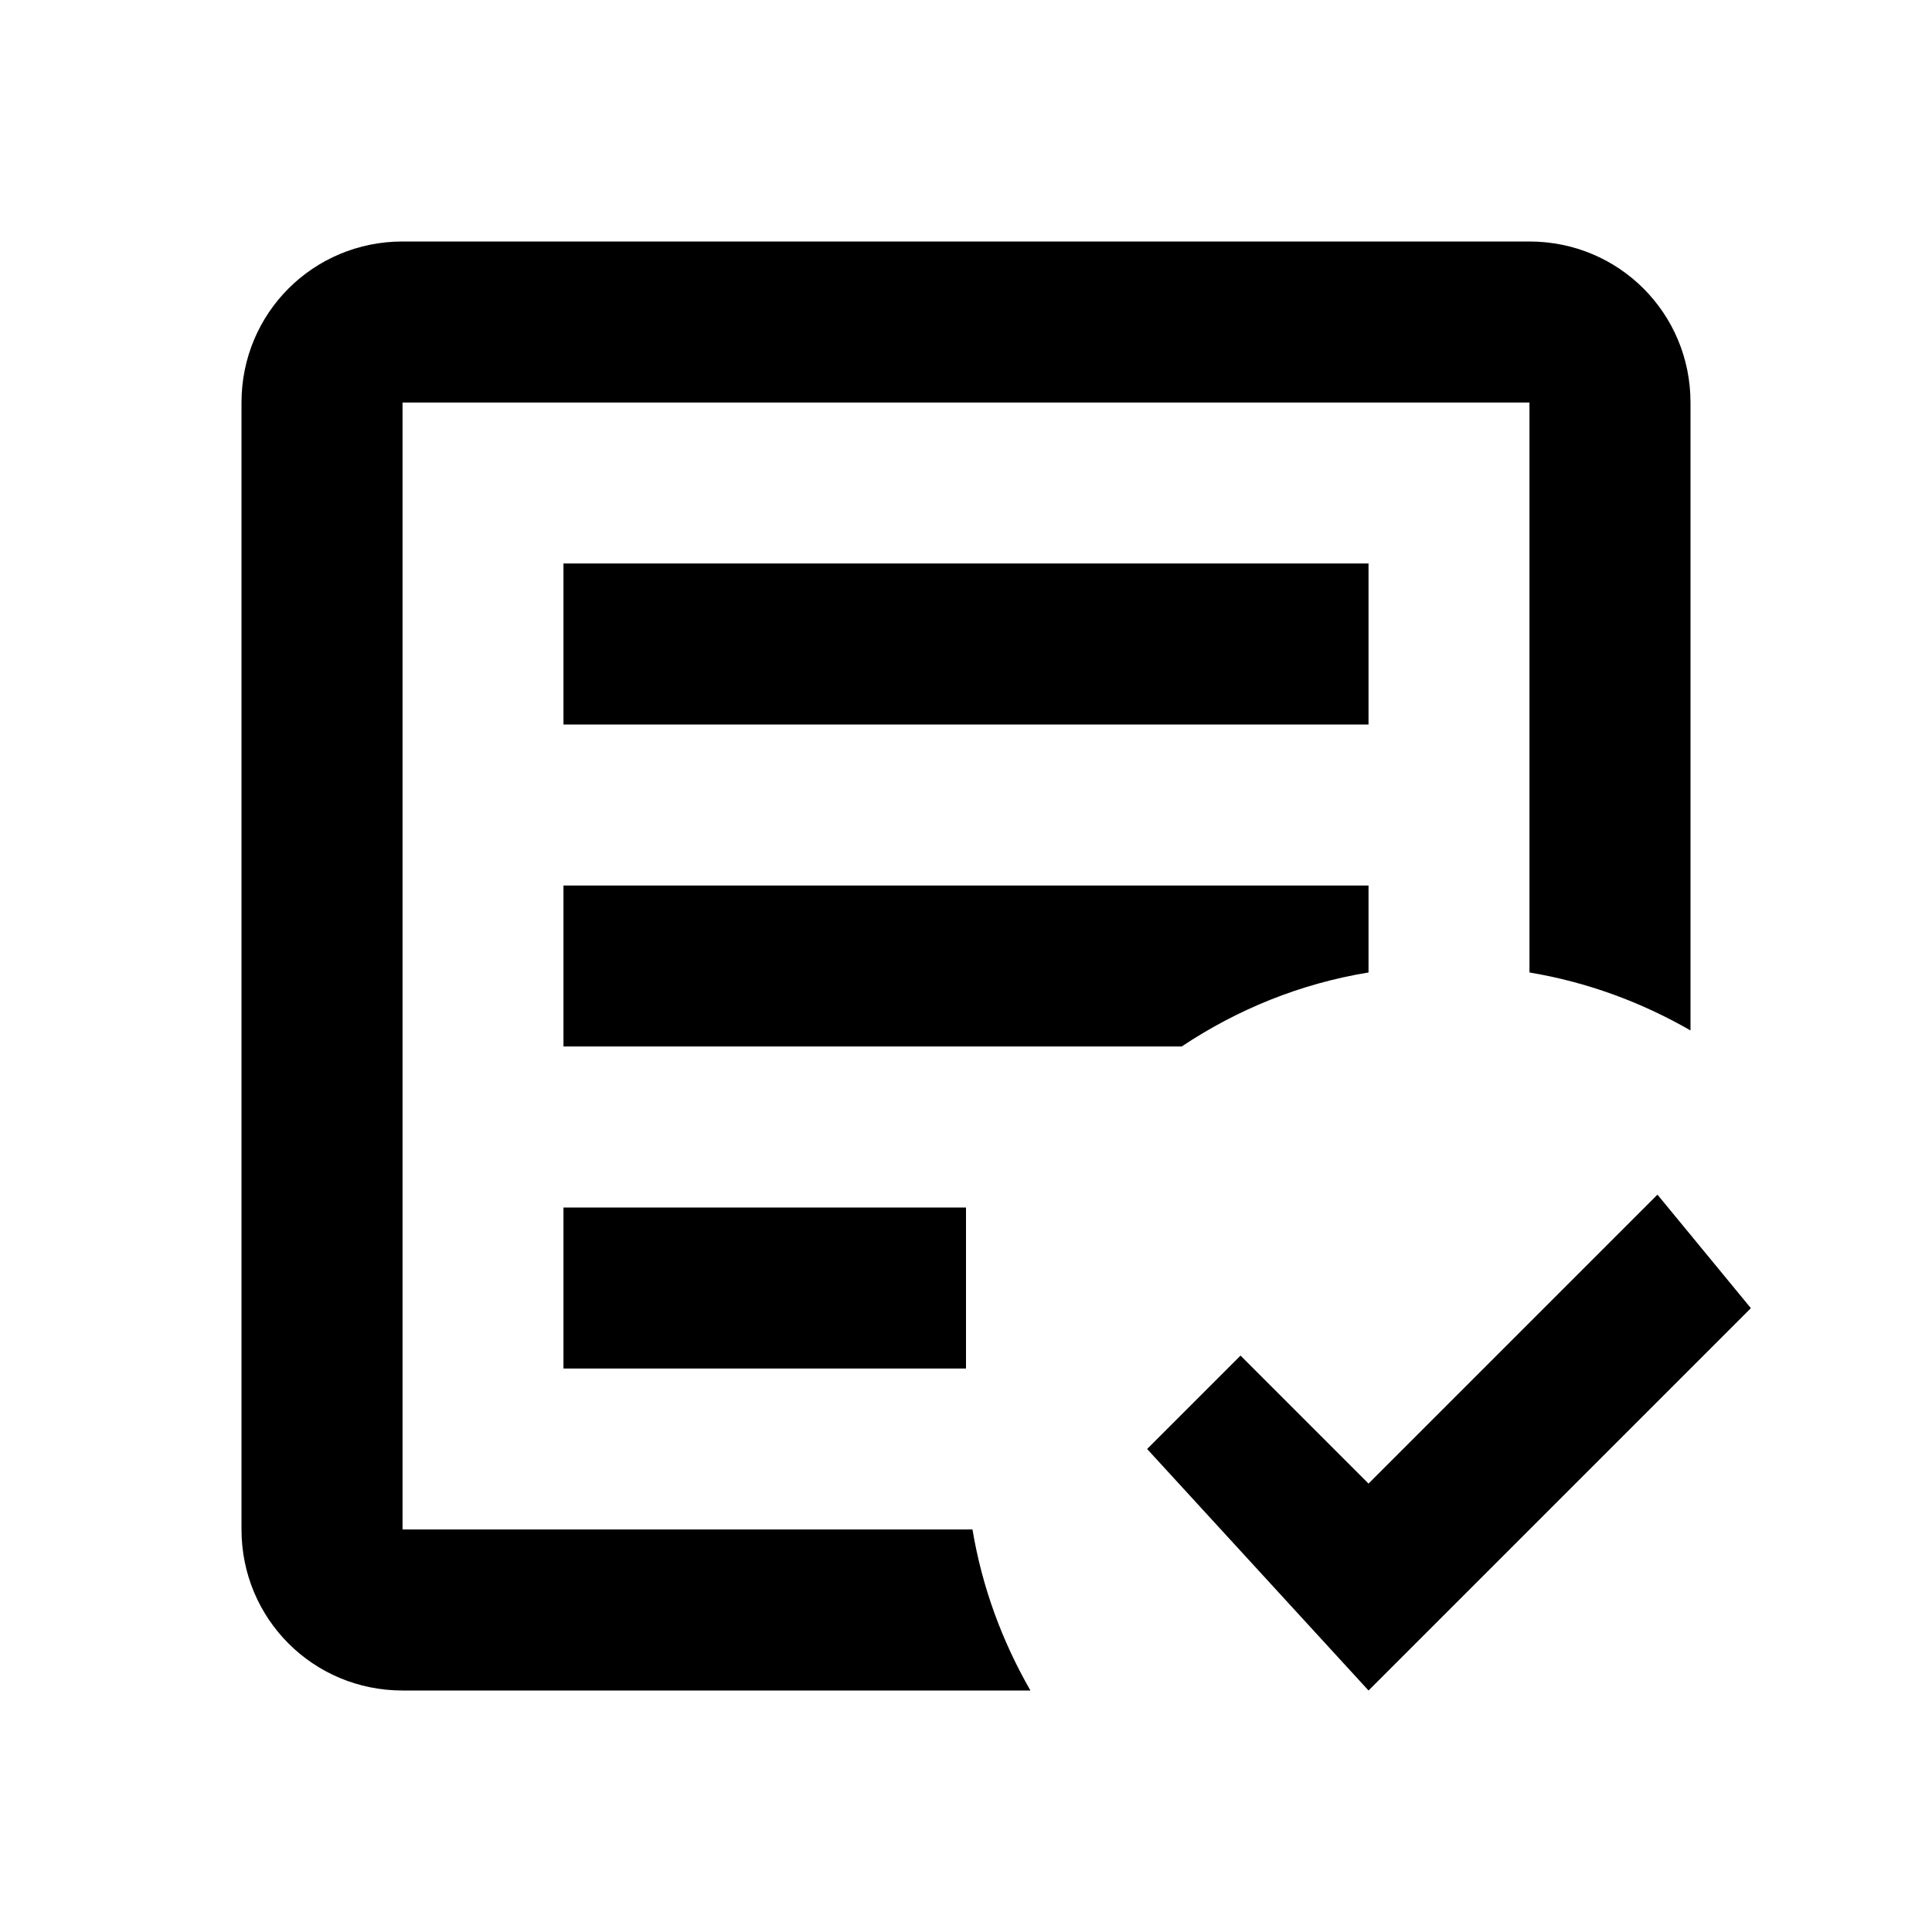
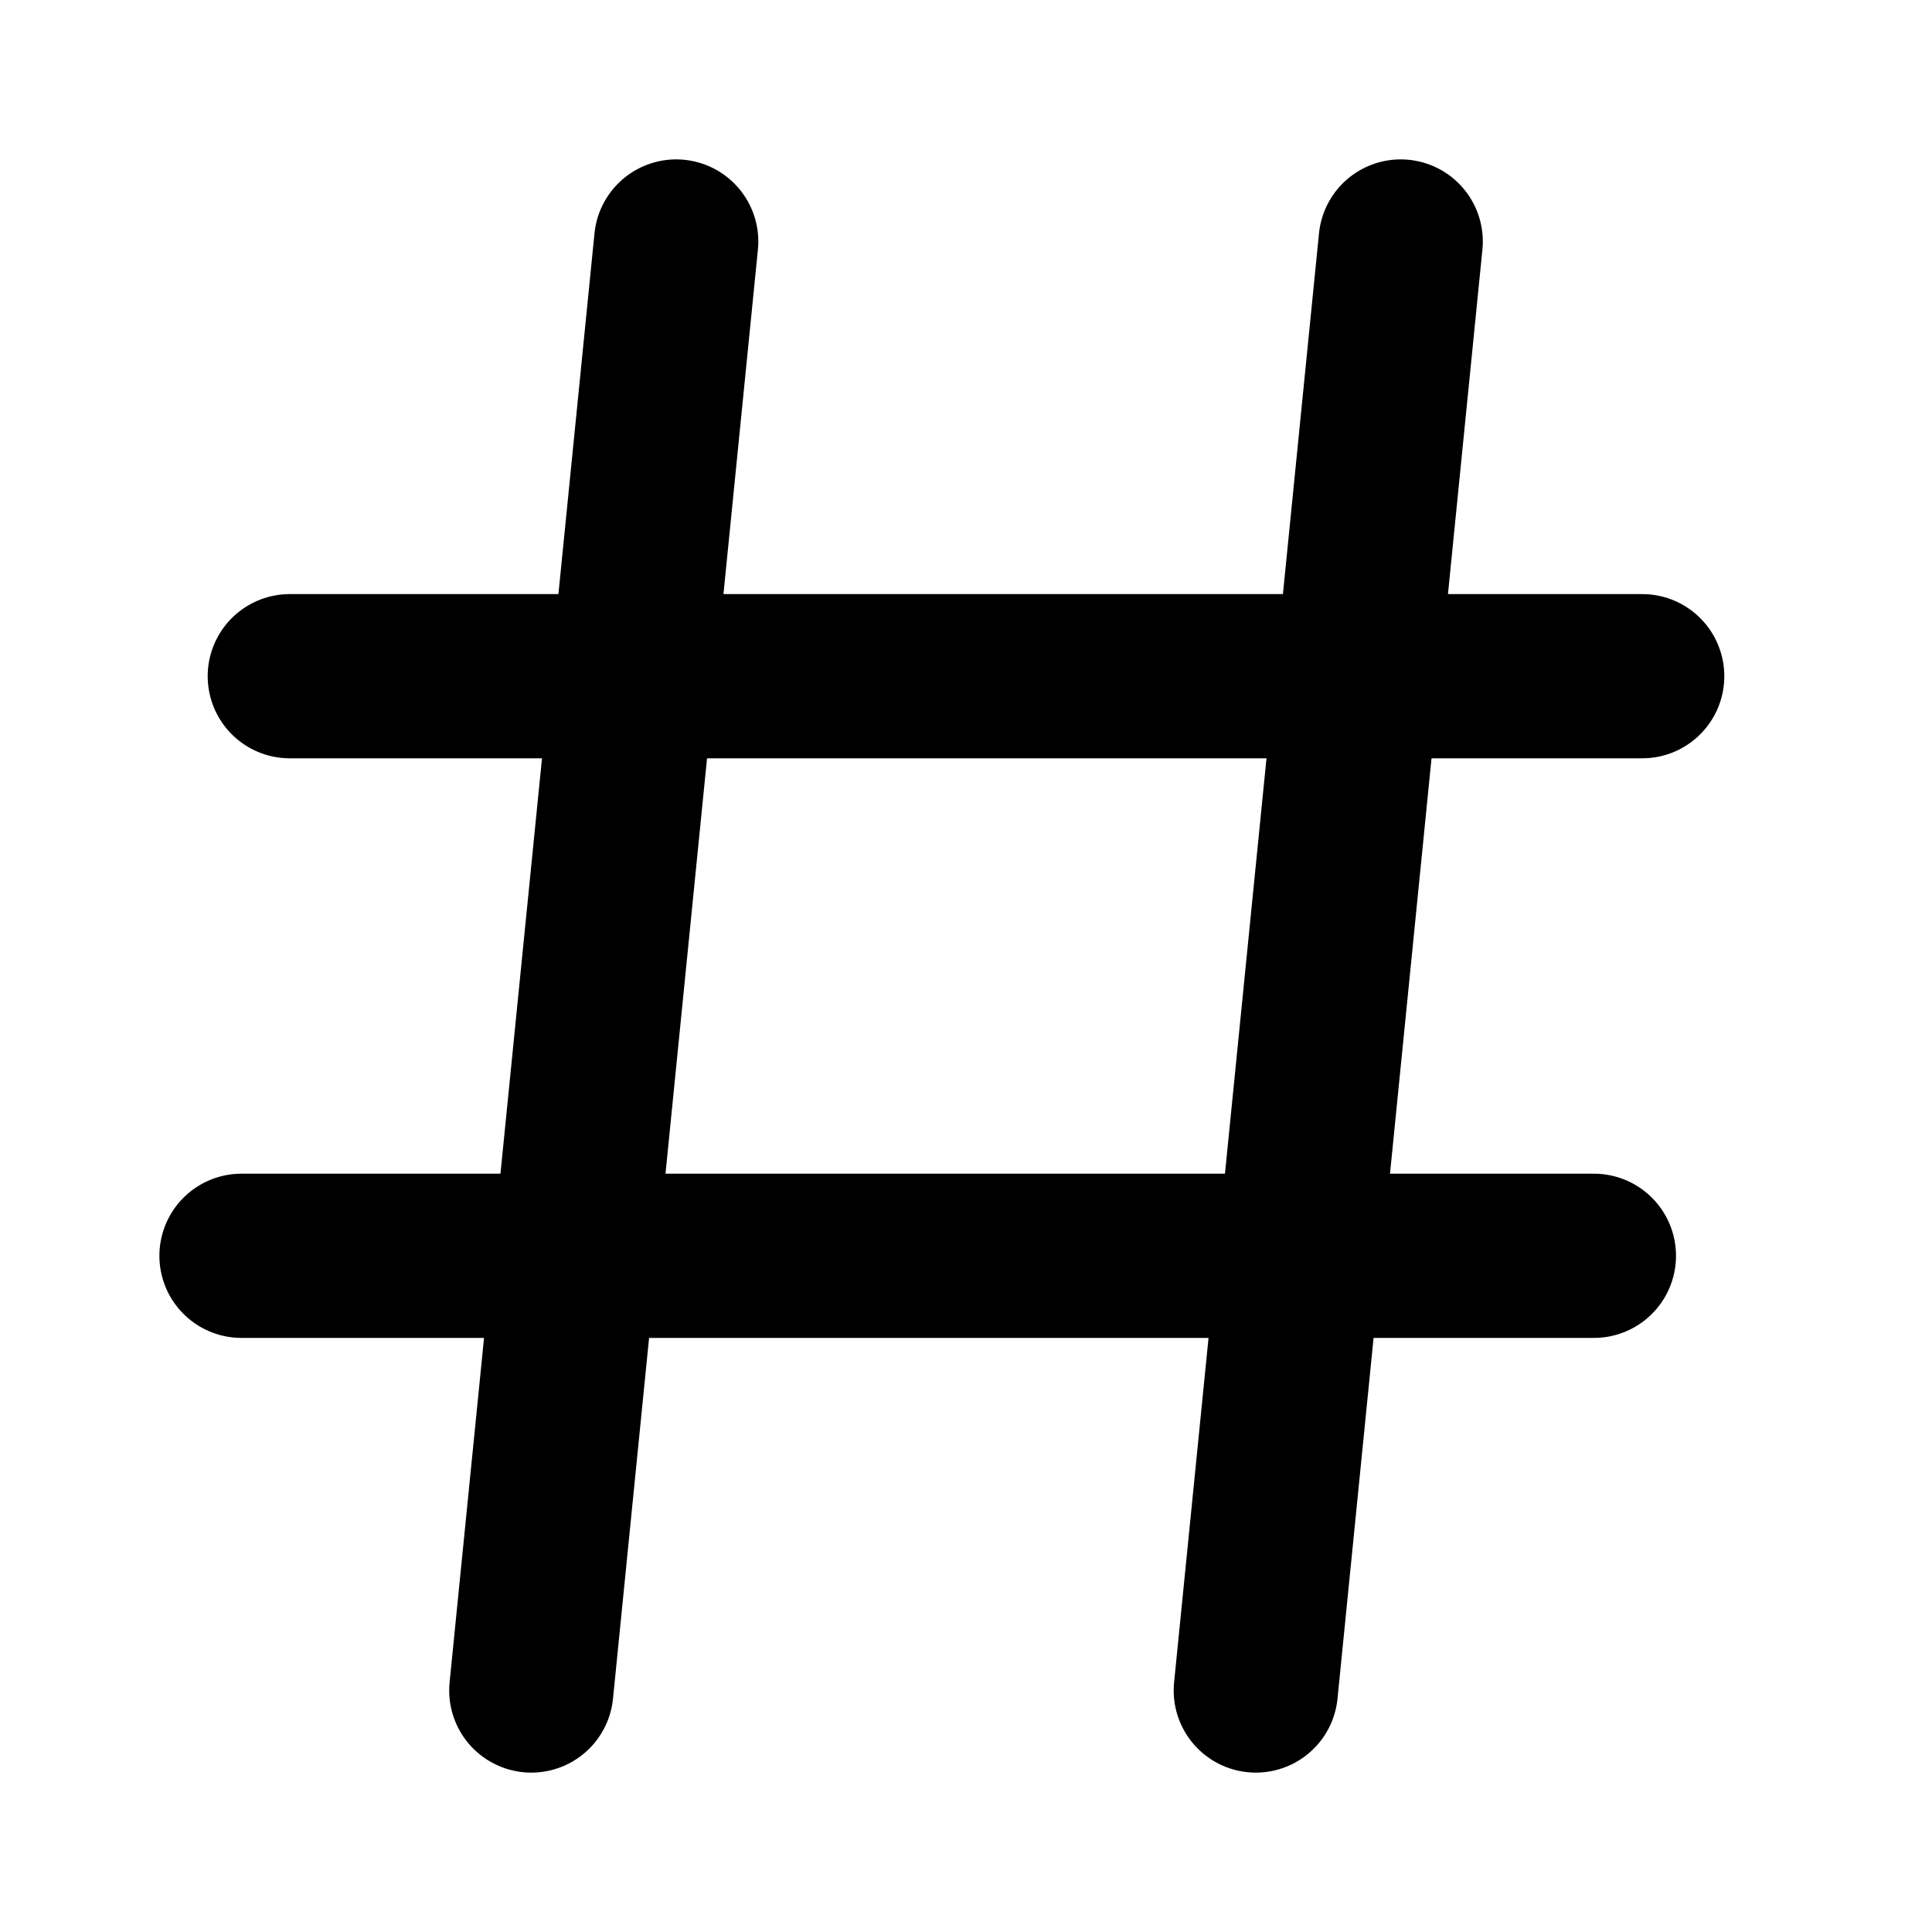
<svg xmlns="http://www.w3.org/2000/svg" width="20" height="20" viewBox="0 0 20 20" fill="none">
-   <path d="M14.167 17.5L11.875 15L12.842 14.033L14.167 15.358L17.158 12.367L18.125 13.542M10.667 17.5H4.167C3.242 17.5 2.5 16.758 2.5 15.833V4.167C2.5 3.242 3.242 2.5 4.167 2.5H15.833C16.758 2.5 17.5 3.242 17.5 4.167V10.667C16.992 10.375 16.433 10.167 15.833 10.067V4.167H4.167V15.833H10.067C10.167 16.433 10.375 16.992 10.667 17.5ZM10 14.167H5.833V12.5H10M12.233 10.833H5.833V9.167H14.167V10.067C13.458 10.183 12.808 10.45 12.233 10.833ZM14.167 7.5H5.833V5.833H14.167" fill="currentColor" />
+   <path d="M7 2.5L5.5 17.5M14.5 2.5L13 17.5M3 7H17M2.5 13H16.5" stroke="currentColor" stroke-width="1.7" stroke-linecap="round" />
</svg>
